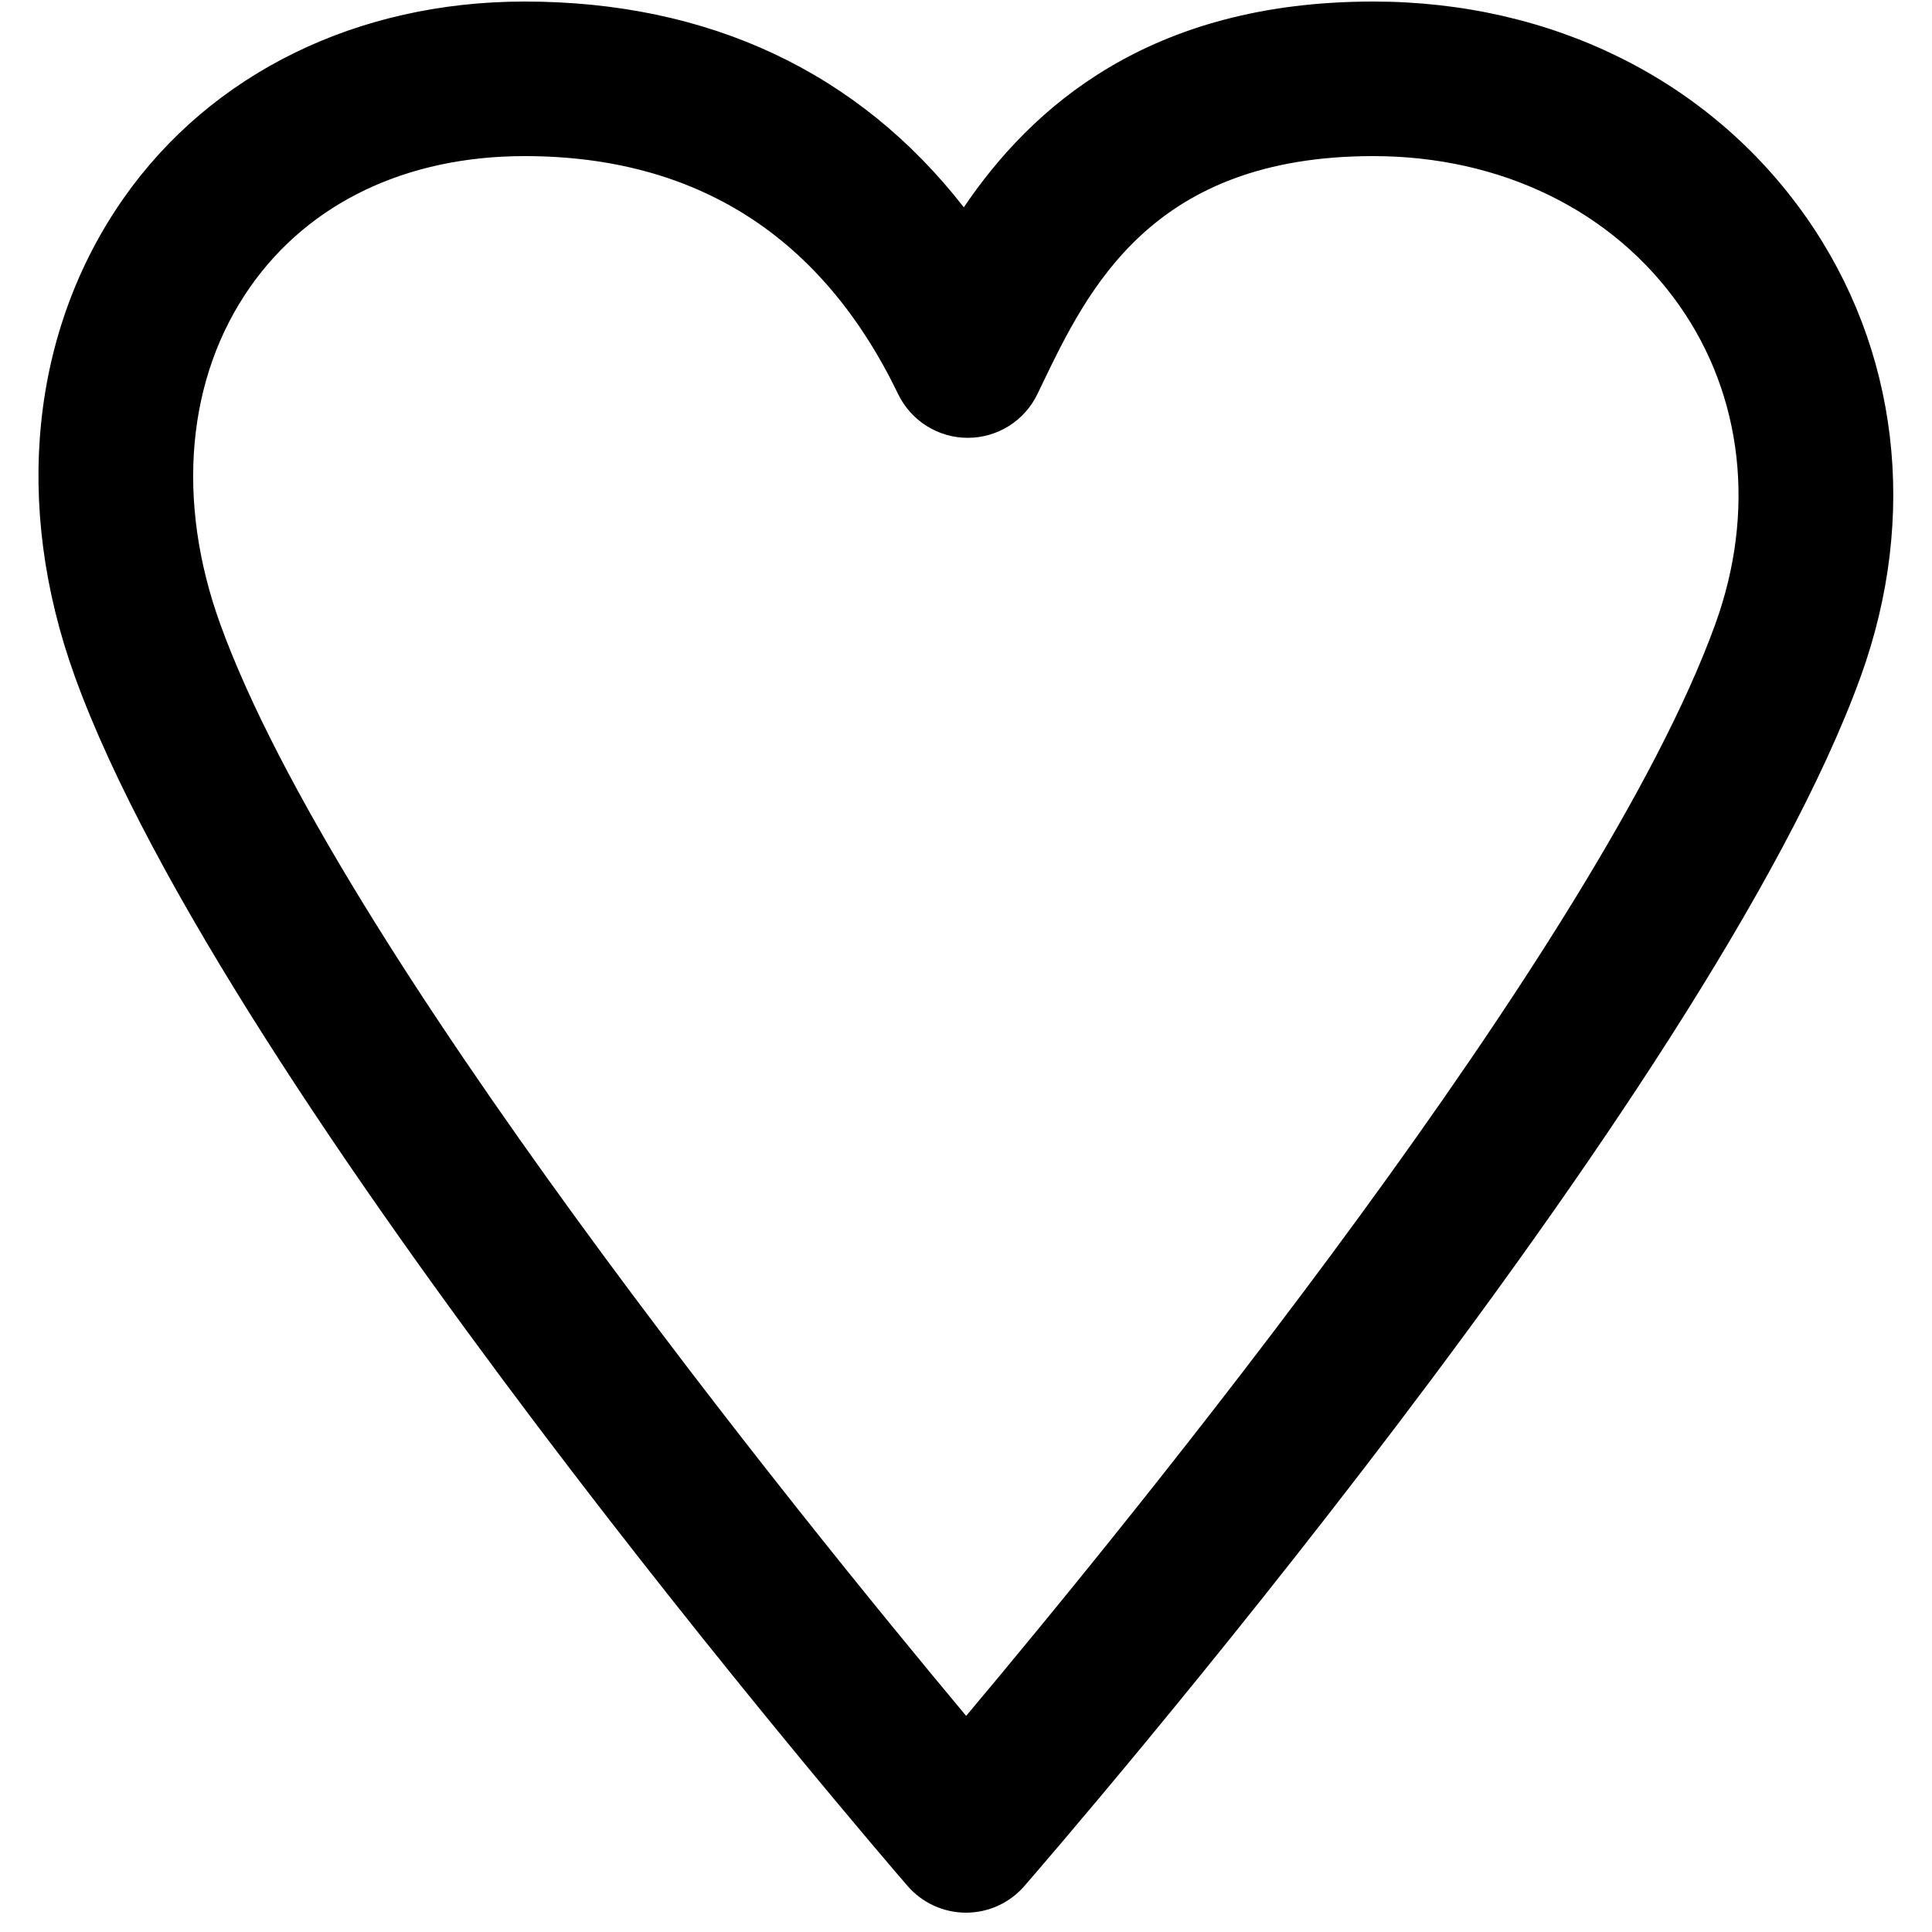
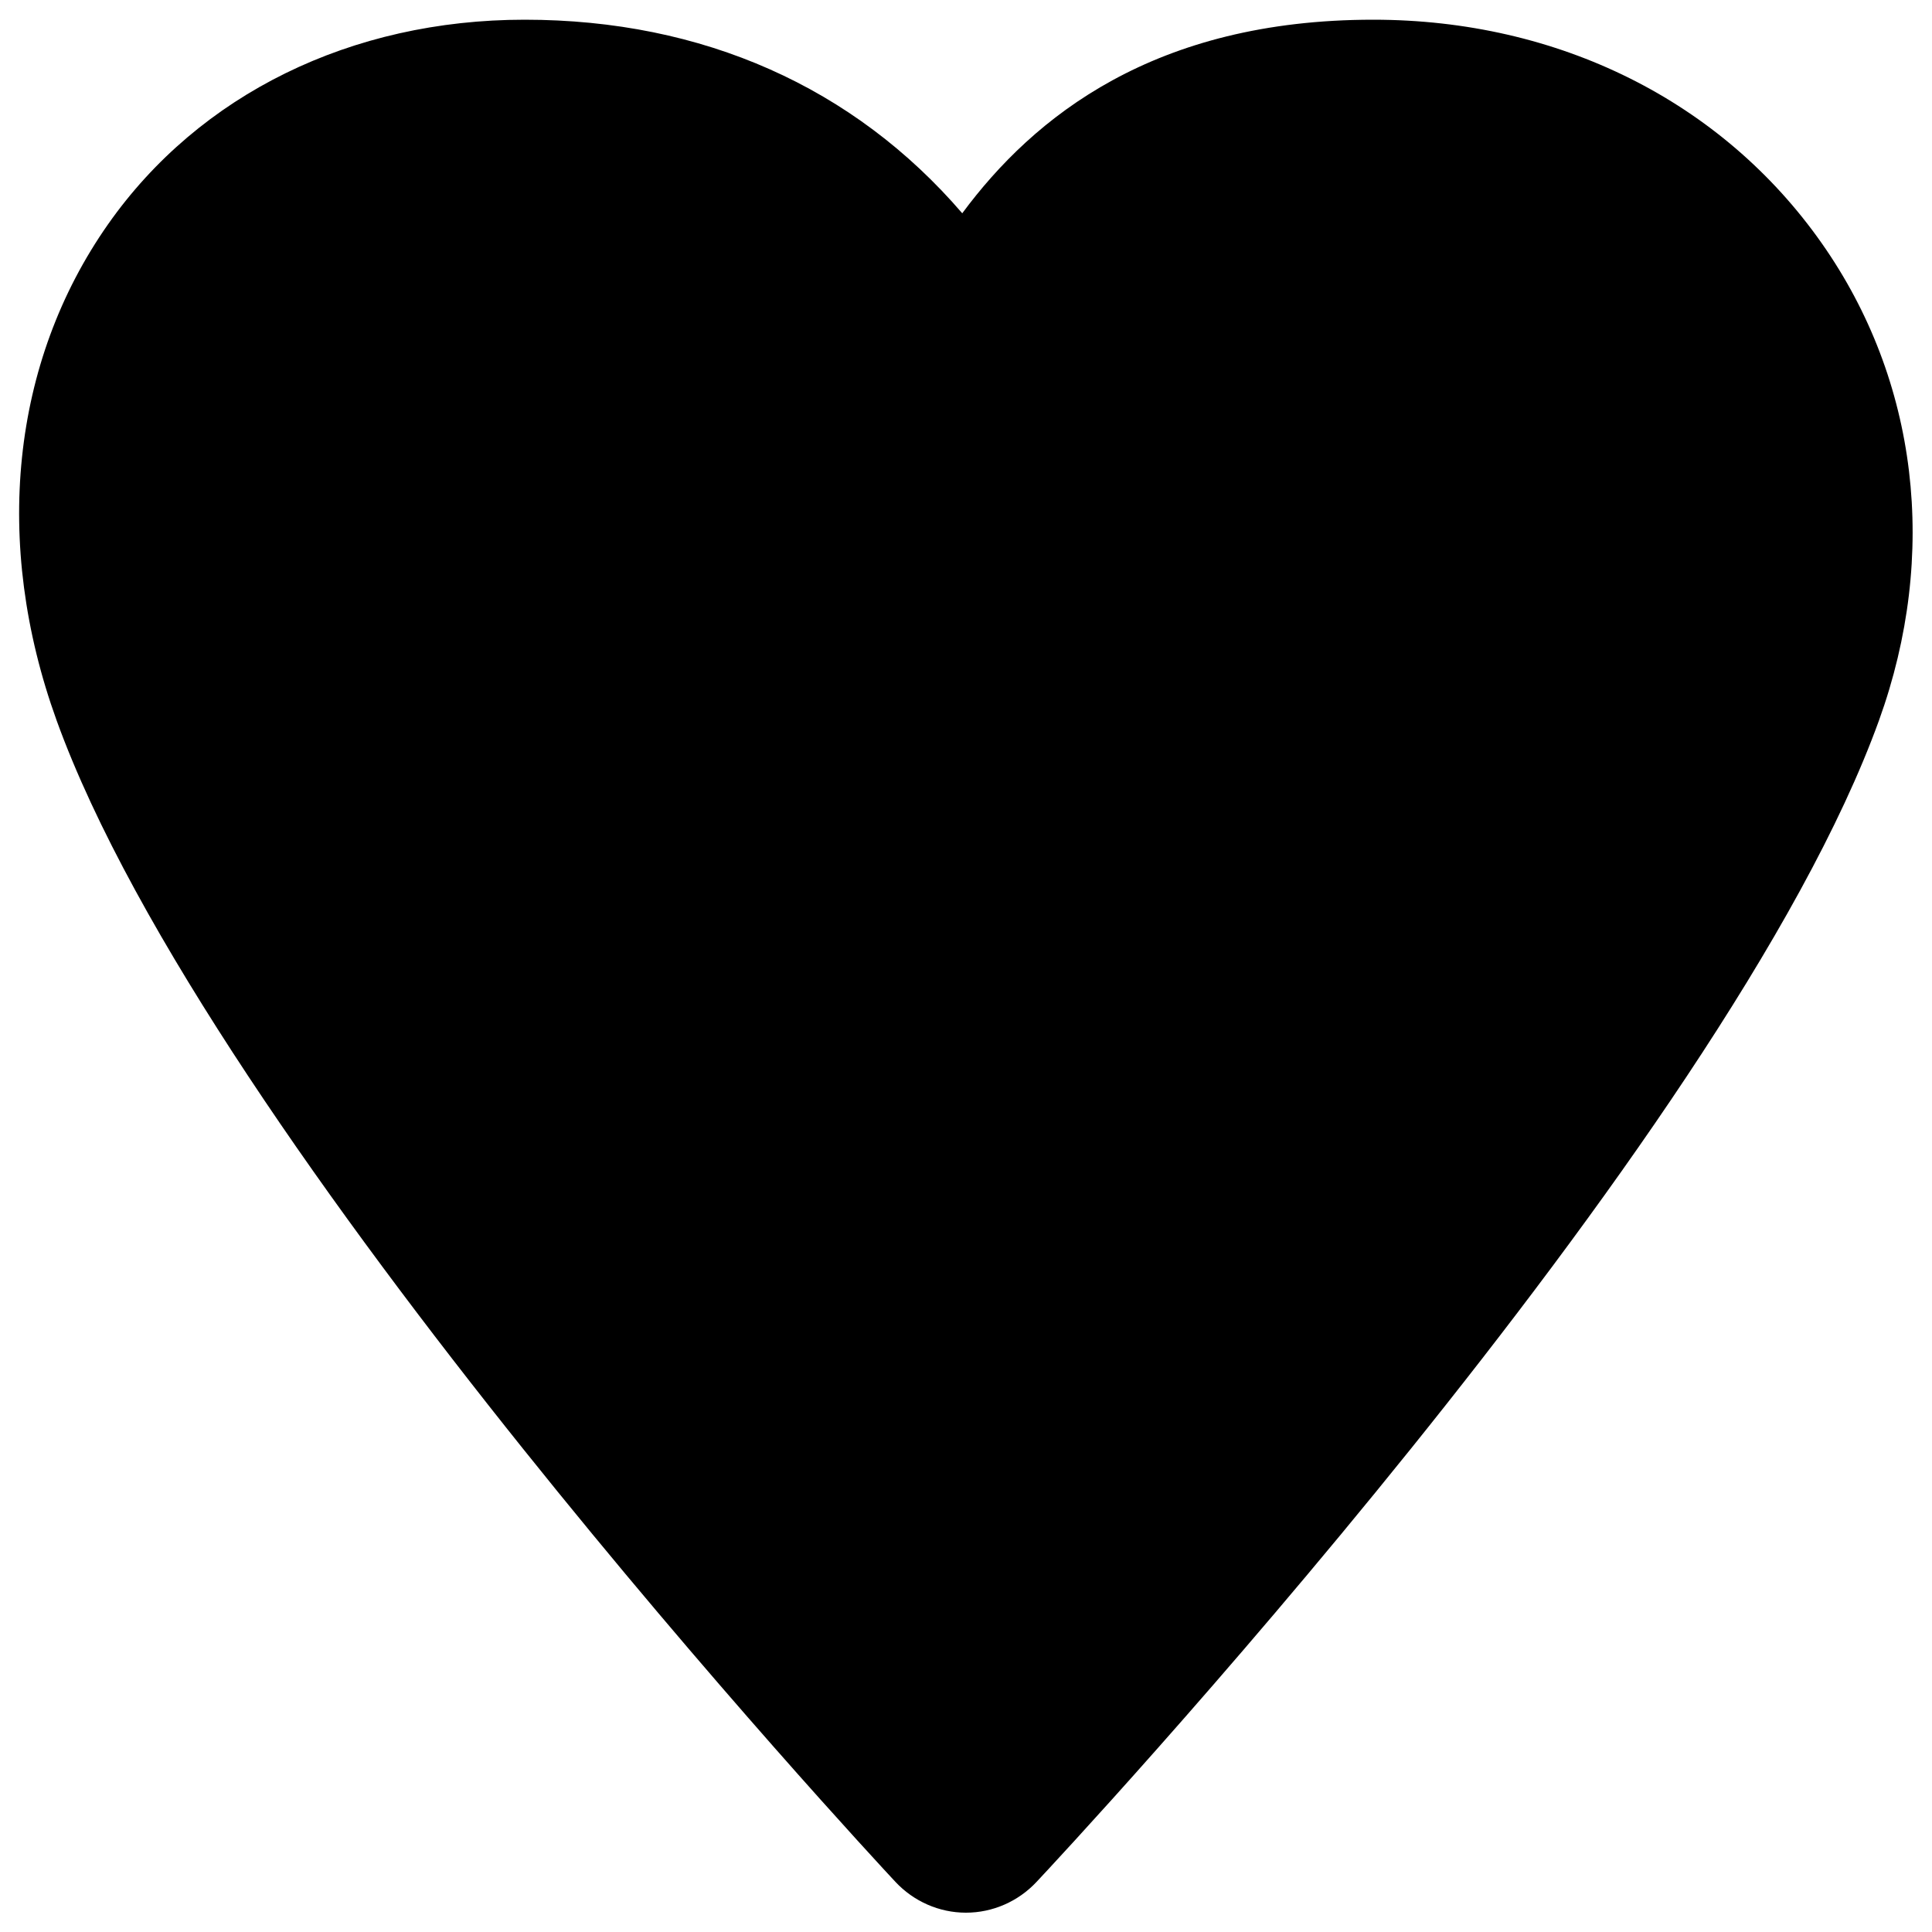
<svg xmlns="http://www.w3.org/2000/svg" version="1.1" x="0px" y="0px" width="100px" height="100px" viewBox="0 0 100 100" enable-background="new 0 0 100 100" xml:space="preserve">
  <g id="Layer_3" display="none">
-     <circle display="inline" fill="none" stroke="#000000" stroke-width="0.25" stroke-miterlimit="10" cx="50" cy="50" r="15.134" />
-     <polyline display="inline" opacity="0.26" points="94,6 6,6 6,94 94,94  " />
-     <circle display="inline" fill="none" stroke="#000000" stroke-width="0.25" stroke-miterlimit="10" cx="50" cy="50" r="24" />
-     <circle display="inline" fill="none" stroke="#000000" stroke-width="0.25" stroke-miterlimit="10" cx="50" cy="50" r="30" />
-     <circle display="inline" fill="none" stroke="#000000" stroke-width="0.25" stroke-miterlimit="10" cx="50" cy="50" r="9.134" />
-     <path display="inline" fill="none" stroke="#000000" stroke-width="0.25" stroke-miterlimit="10" d="M0,50C0,22.386,22.389,0,50,0   c27.612,0,50,22.386,50,50" />
-     <path display="inline" fill="none" stroke="#000000" stroke-width="0.25" stroke-miterlimit="10" d="M100,50   c0,27.614-22.388,50-50,50C22.389,100,0,77.614,0,50" />
-   </g>
+ </g>
  <g id="Your_Icon">
</g>
  <g id="Layer_4">
-     <path d="M50,99c-0.002,0-0.003,0-0.005,0c-1.16-0.002-2.262-0.507-3.021-1.385C45.537,95.953,11.687,56.643,3.87,35.007   c-3.205-8.872-2.279-17.898,2.541-24.765C10.945,3.784,18.505,0.08,27.155,0.08c9.541,0,17.283,3.654,22.732,10.65   c3.472-5.126,9.554-10.65,21.191-10.65c9.262,0,17.427,4.064,22.401,11.15c4.793,6.828,5.827,15.495,2.835,23.776   c-7.817,21.641-41.85,60.954-43.295,62.617C52.26,98.498,51.158,99,50,99z M27.155,8.08c-6.095,0-11.136,2.4-14.196,6.759   c-3.301,4.703-3.871,11.063-1.564,17.449c6.018,16.658,30.08,46.313,38.613,56.526c8.573-10.206,32.765-39.869,38.782-56.526   c2.094-5.796,1.417-11.796-1.858-16.461c-3.456-4.924-9.234-7.747-15.854-7.747c-11.462,0-14.766,6.874-17.178,11.894l-0.205,0.426   c-0.667,1.383-2.067,2.262-3.603,2.262s-2.935-0.879-3.603-2.262C42.545,12.225,36.04,8.08,27.155,8.08z" />
+     <path d="M94.297,12.596C89.133,5.238,80.67,1.02,71.078,1.02c-11.325,0-17.573,5.021-21.272,10.019   C44.2,4.521,36.394,1.02,27.154,1.02c-8.979,0-16.838,3.859-21.562,10.589c-5.01,7.137-5.98,16.496-2.662,25.679   c7.912,21.898,41.968,58.564,43.414,60.114C47.288,98.413,48.609,99,49.993,99c0.002,0,0.004,0,0.007,0   c1.381,0,2.702-0.581,3.647-1.589c1.454-1.55,35.695-38.214,43.608-60.119C100.359,28.699,99.281,19.694,94.297,12.596z" />
  </g>
</svg>
